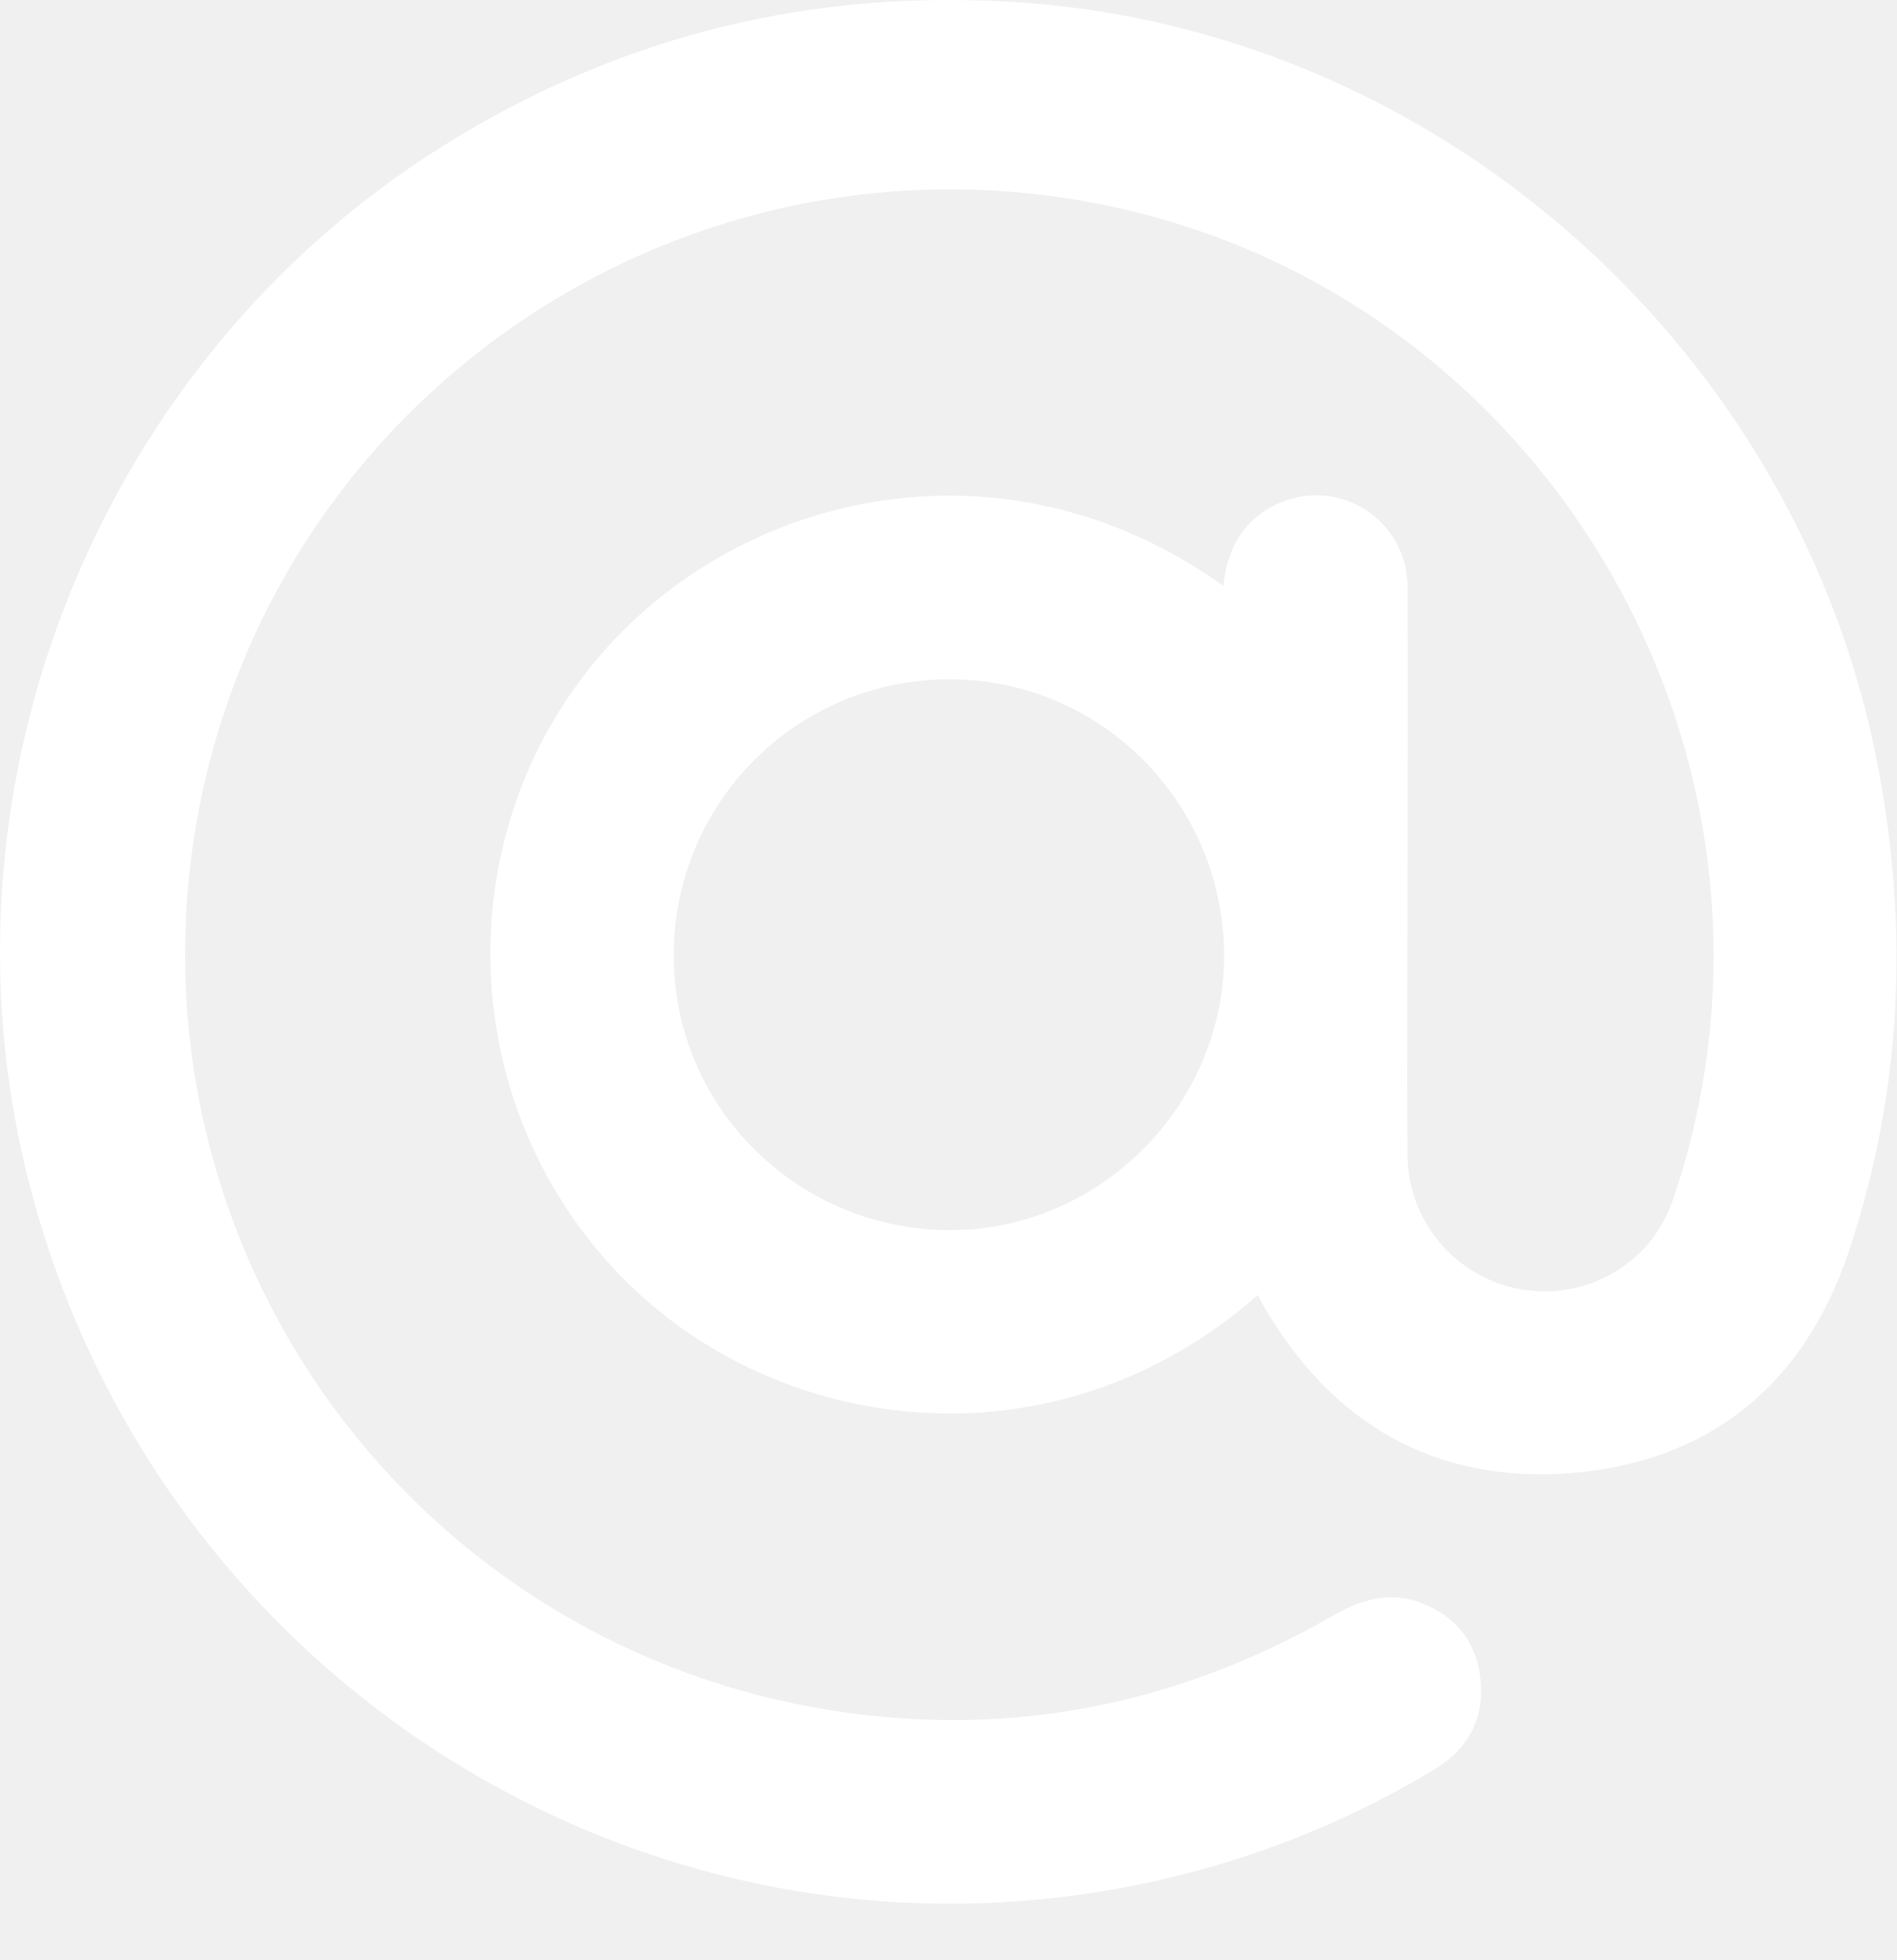
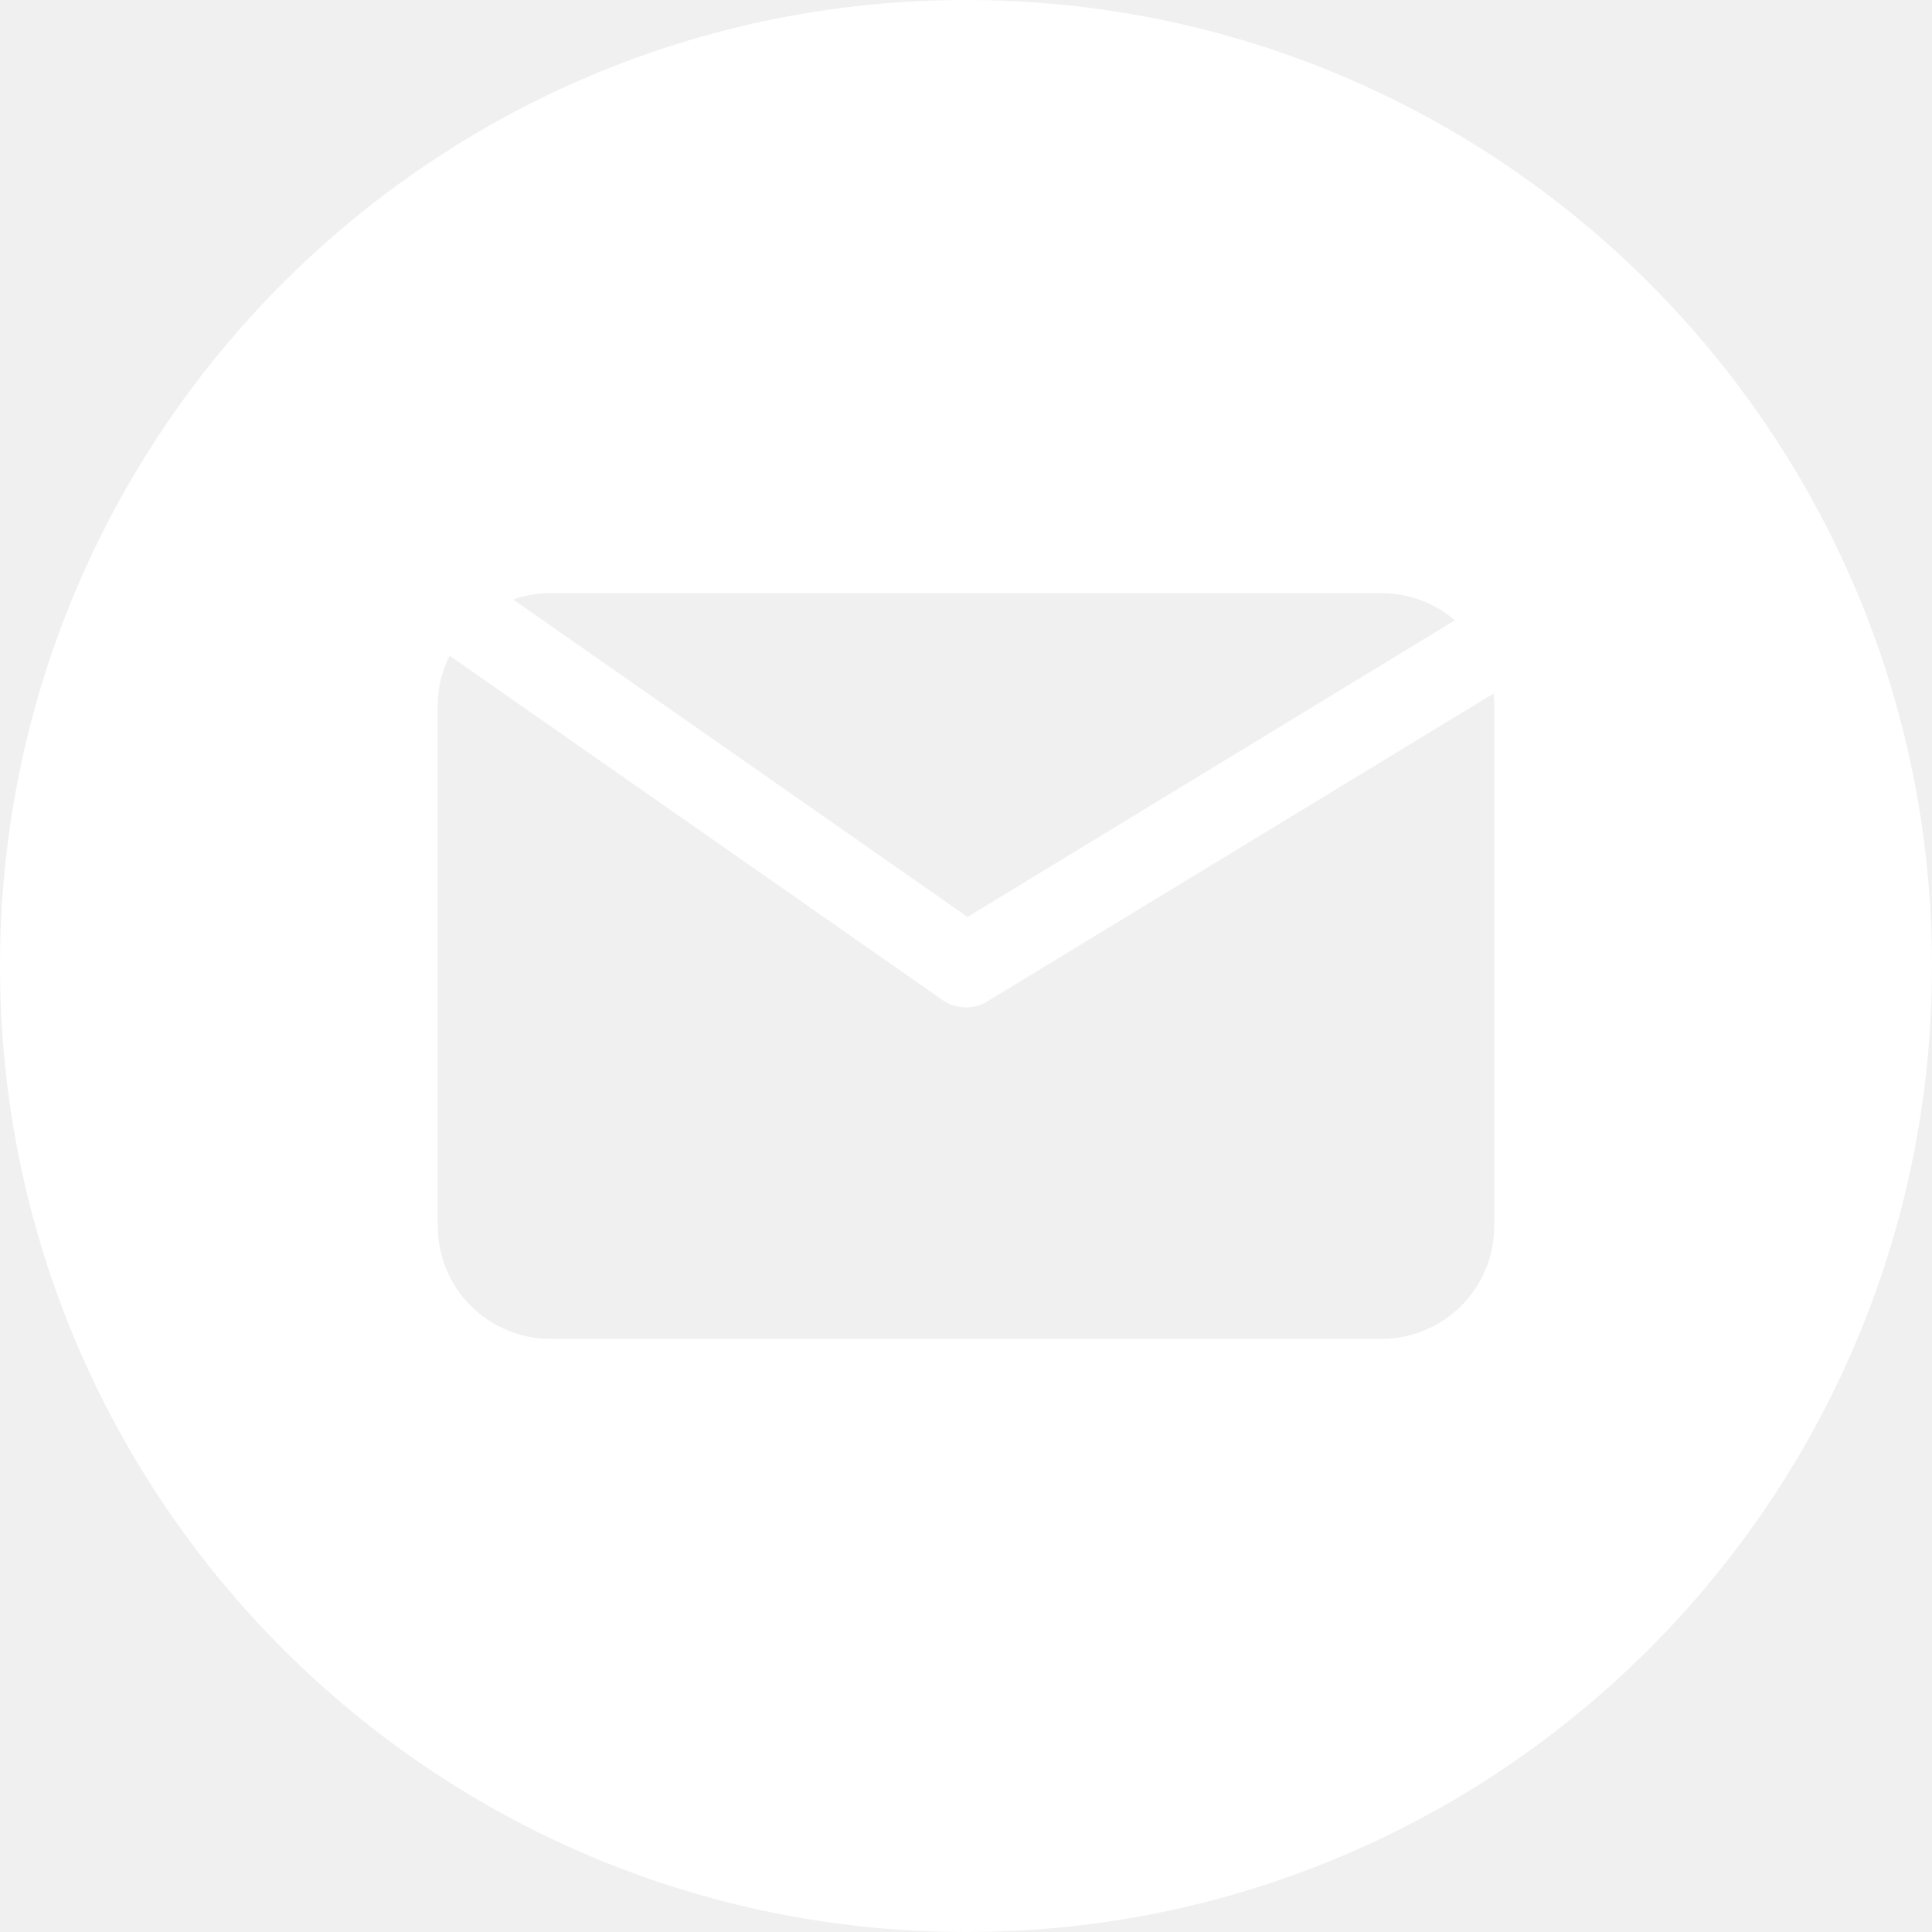
- <svg xmlns="http://www.w3.org/2000/svg" width="30" height="31" viewBox="0 0 30 31" fill="none">
-   <path d="M29.704 12.107C28.455 5.578 22.826 0.529 16.211 0.044C12.891 -0.198 9.806 0.55 6.977 2.328C1.45 5.804 -1.204 12.65 0.523 18.948C2.724 26.979 10.957 31.794 19.023 29.564C20.312 29.208 21.546 28.677 22.691 27.986C23.234 27.66 23.488 27.17 23.417 26.534C23.348 25.951 23.014 25.555 22.472 25.349C21.981 25.164 21.536 25.297 21.094 25.55C18.527 27.025 15.774 27.53 12.865 27.003C9.713 26.433 6.917 24.634 5.089 22C3.262 19.367 2.552 16.115 3.117 12.959C4.296 6.376 10.6 2 17.197 3.19C24.389 4.486 28.815 11.993 26.479 18.929C26.387 19.218 26.238 19.485 26.039 19.713C25.748 20.034 25.368 20.26 24.948 20.363C24.527 20.466 24.086 20.44 23.68 20.29C23.274 20.139 22.922 19.87 22.67 19.518C22.418 19.166 22.277 18.747 22.265 18.314C22.253 16.771 22.265 15.228 22.265 13.685C22.265 12.223 22.271 10.761 22.265 9.298C22.268 9.066 22.215 8.835 22.11 8.627C22.005 8.42 21.852 8.24 21.662 8.105C21.473 7.969 21.254 7.881 21.024 7.848C20.794 7.816 20.559 7.839 20.34 7.917C19.722 8.14 19.418 8.62 19.352 9.267C15.86 6.765 11.549 7.774 9.323 10.572C7.108 13.356 7.253 17.401 9.69 20.045C12.155 22.721 16.655 23.337 19.896 20.482C19.925 20.536 19.954 20.59 19.983 20.644C21.068 22.524 22.708 23.469 24.857 23.298C27.034 23.122 28.525 21.909 29.234 19.827C30.085 17.3 30.204 14.722 29.704 12.107ZM15.053 19.456C12.635 19.467 10.668 17.531 10.658 15.137C10.653 14.562 10.762 13.992 10.979 13.459C11.196 12.926 11.516 12.441 11.92 12.033C12.325 11.624 12.806 11.3 13.337 11.079C13.867 10.858 14.436 10.744 15.011 10.744C17.406 10.737 19.355 12.692 19.364 15.107C19.366 17.473 17.411 19.446 15.053 19.456Z" fill="white" />
+ <svg xmlns="http://www.w3.org/2000/svg" width="24" height="24" viewBox="0 0 24 24" fill="none">
+   <g id="Frame" clip-path="url(#clip0_105_3620)">
+     <g id="Group">
+       <path id="Layer 2" d="M12 0C5.373 0 0 5.373 0 12C0 18.627 5.373 24 12 24C18.627 24 24 18.627 24 12C24 5.373 18.627 0 12 0ZM6.839 7.368H17.161C17.496 7.368 17.819 7.487 18.073 7.706L12.019 11.391L6.375 7.447C6.524 7.394 6.681 7.368 6.839 7.368ZM18.562 15.231C18.562 15.602 18.415 15.959 18.152 16.221C17.889 16.484 17.533 16.632 17.161 16.632H6.839C6.467 16.632 6.111 16.484 5.848 16.221C5.585 15.959 5.438 15.602 5.438 15.231V8.769C5.437 8.552 5.488 8.338 5.585 8.145L11.707 12.422C11.788 12.479 11.884 12.511 11.984 12.514C12.083 12.517 12.181 12.491 12.266 12.439L18.554 8.615C18.559 8.667 18.562 8.719 18.562 8.771V15.231Z" fill="white" />
+     </g>
+   </g>
+   <defs>
+     <clipPath id="clip0_105_3620">
+       <rect width="24" height="24" fill="white" />
+     </clipPath>
+   </defs>
</svg>
